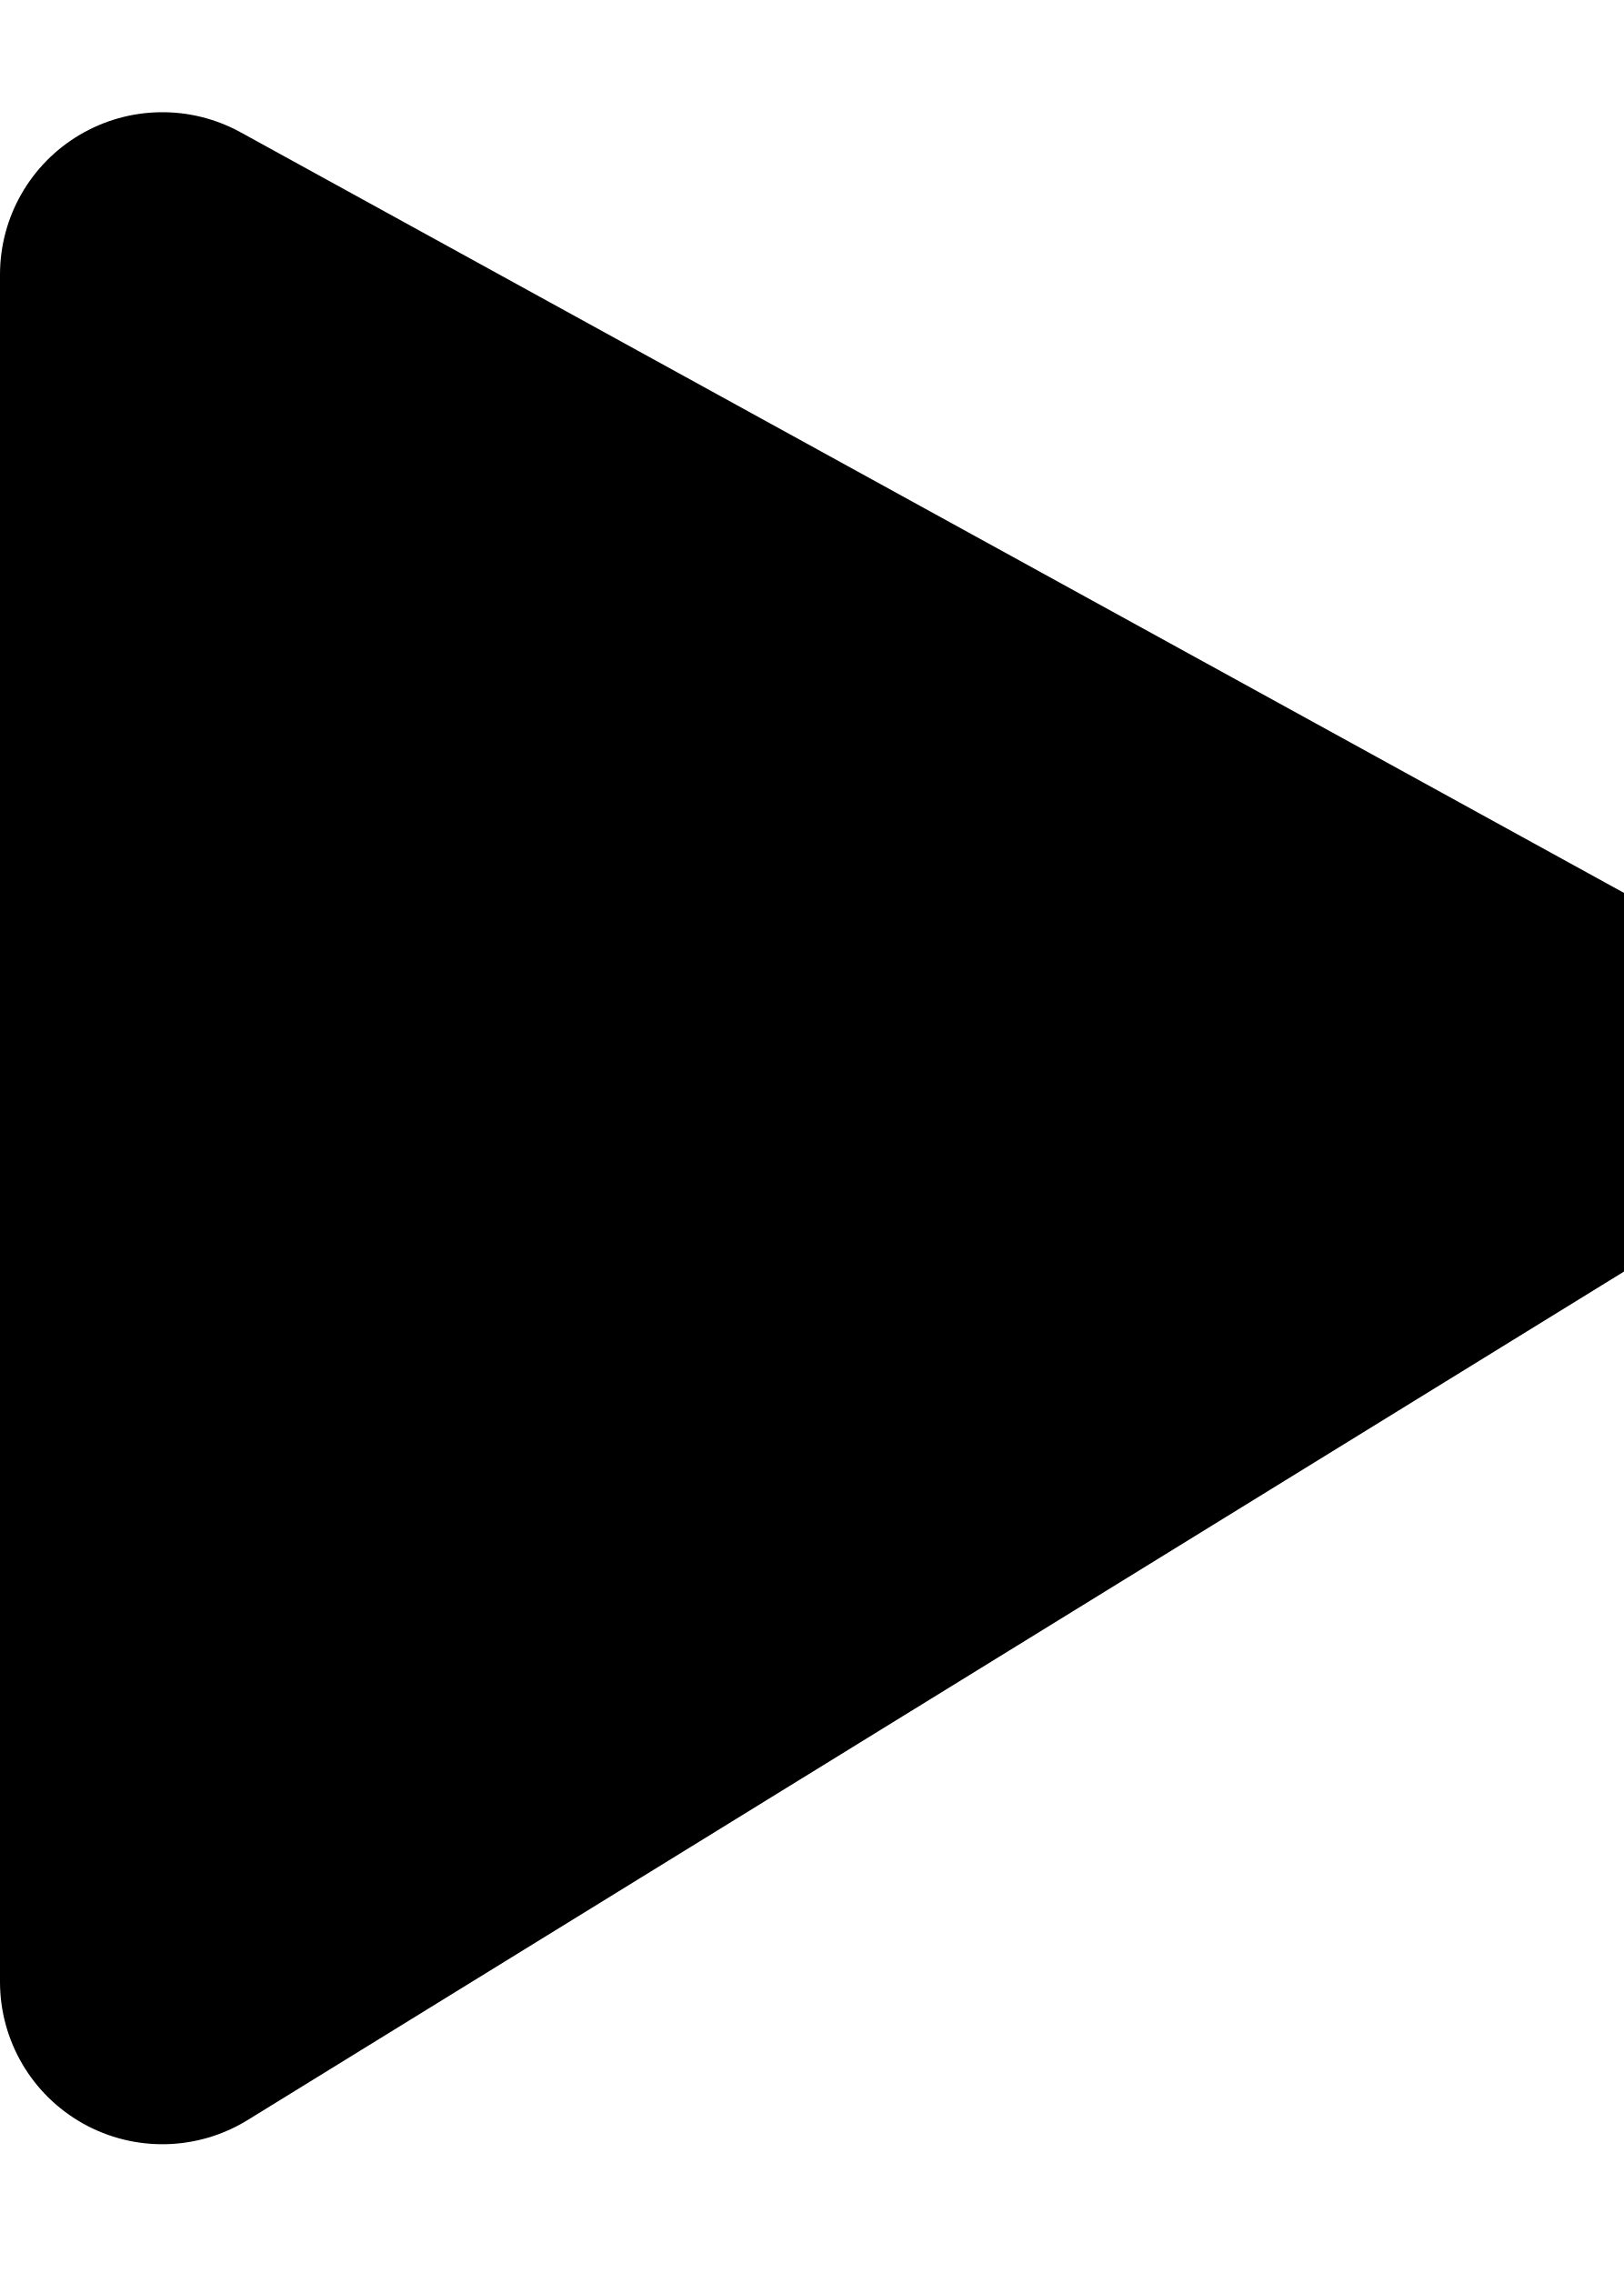
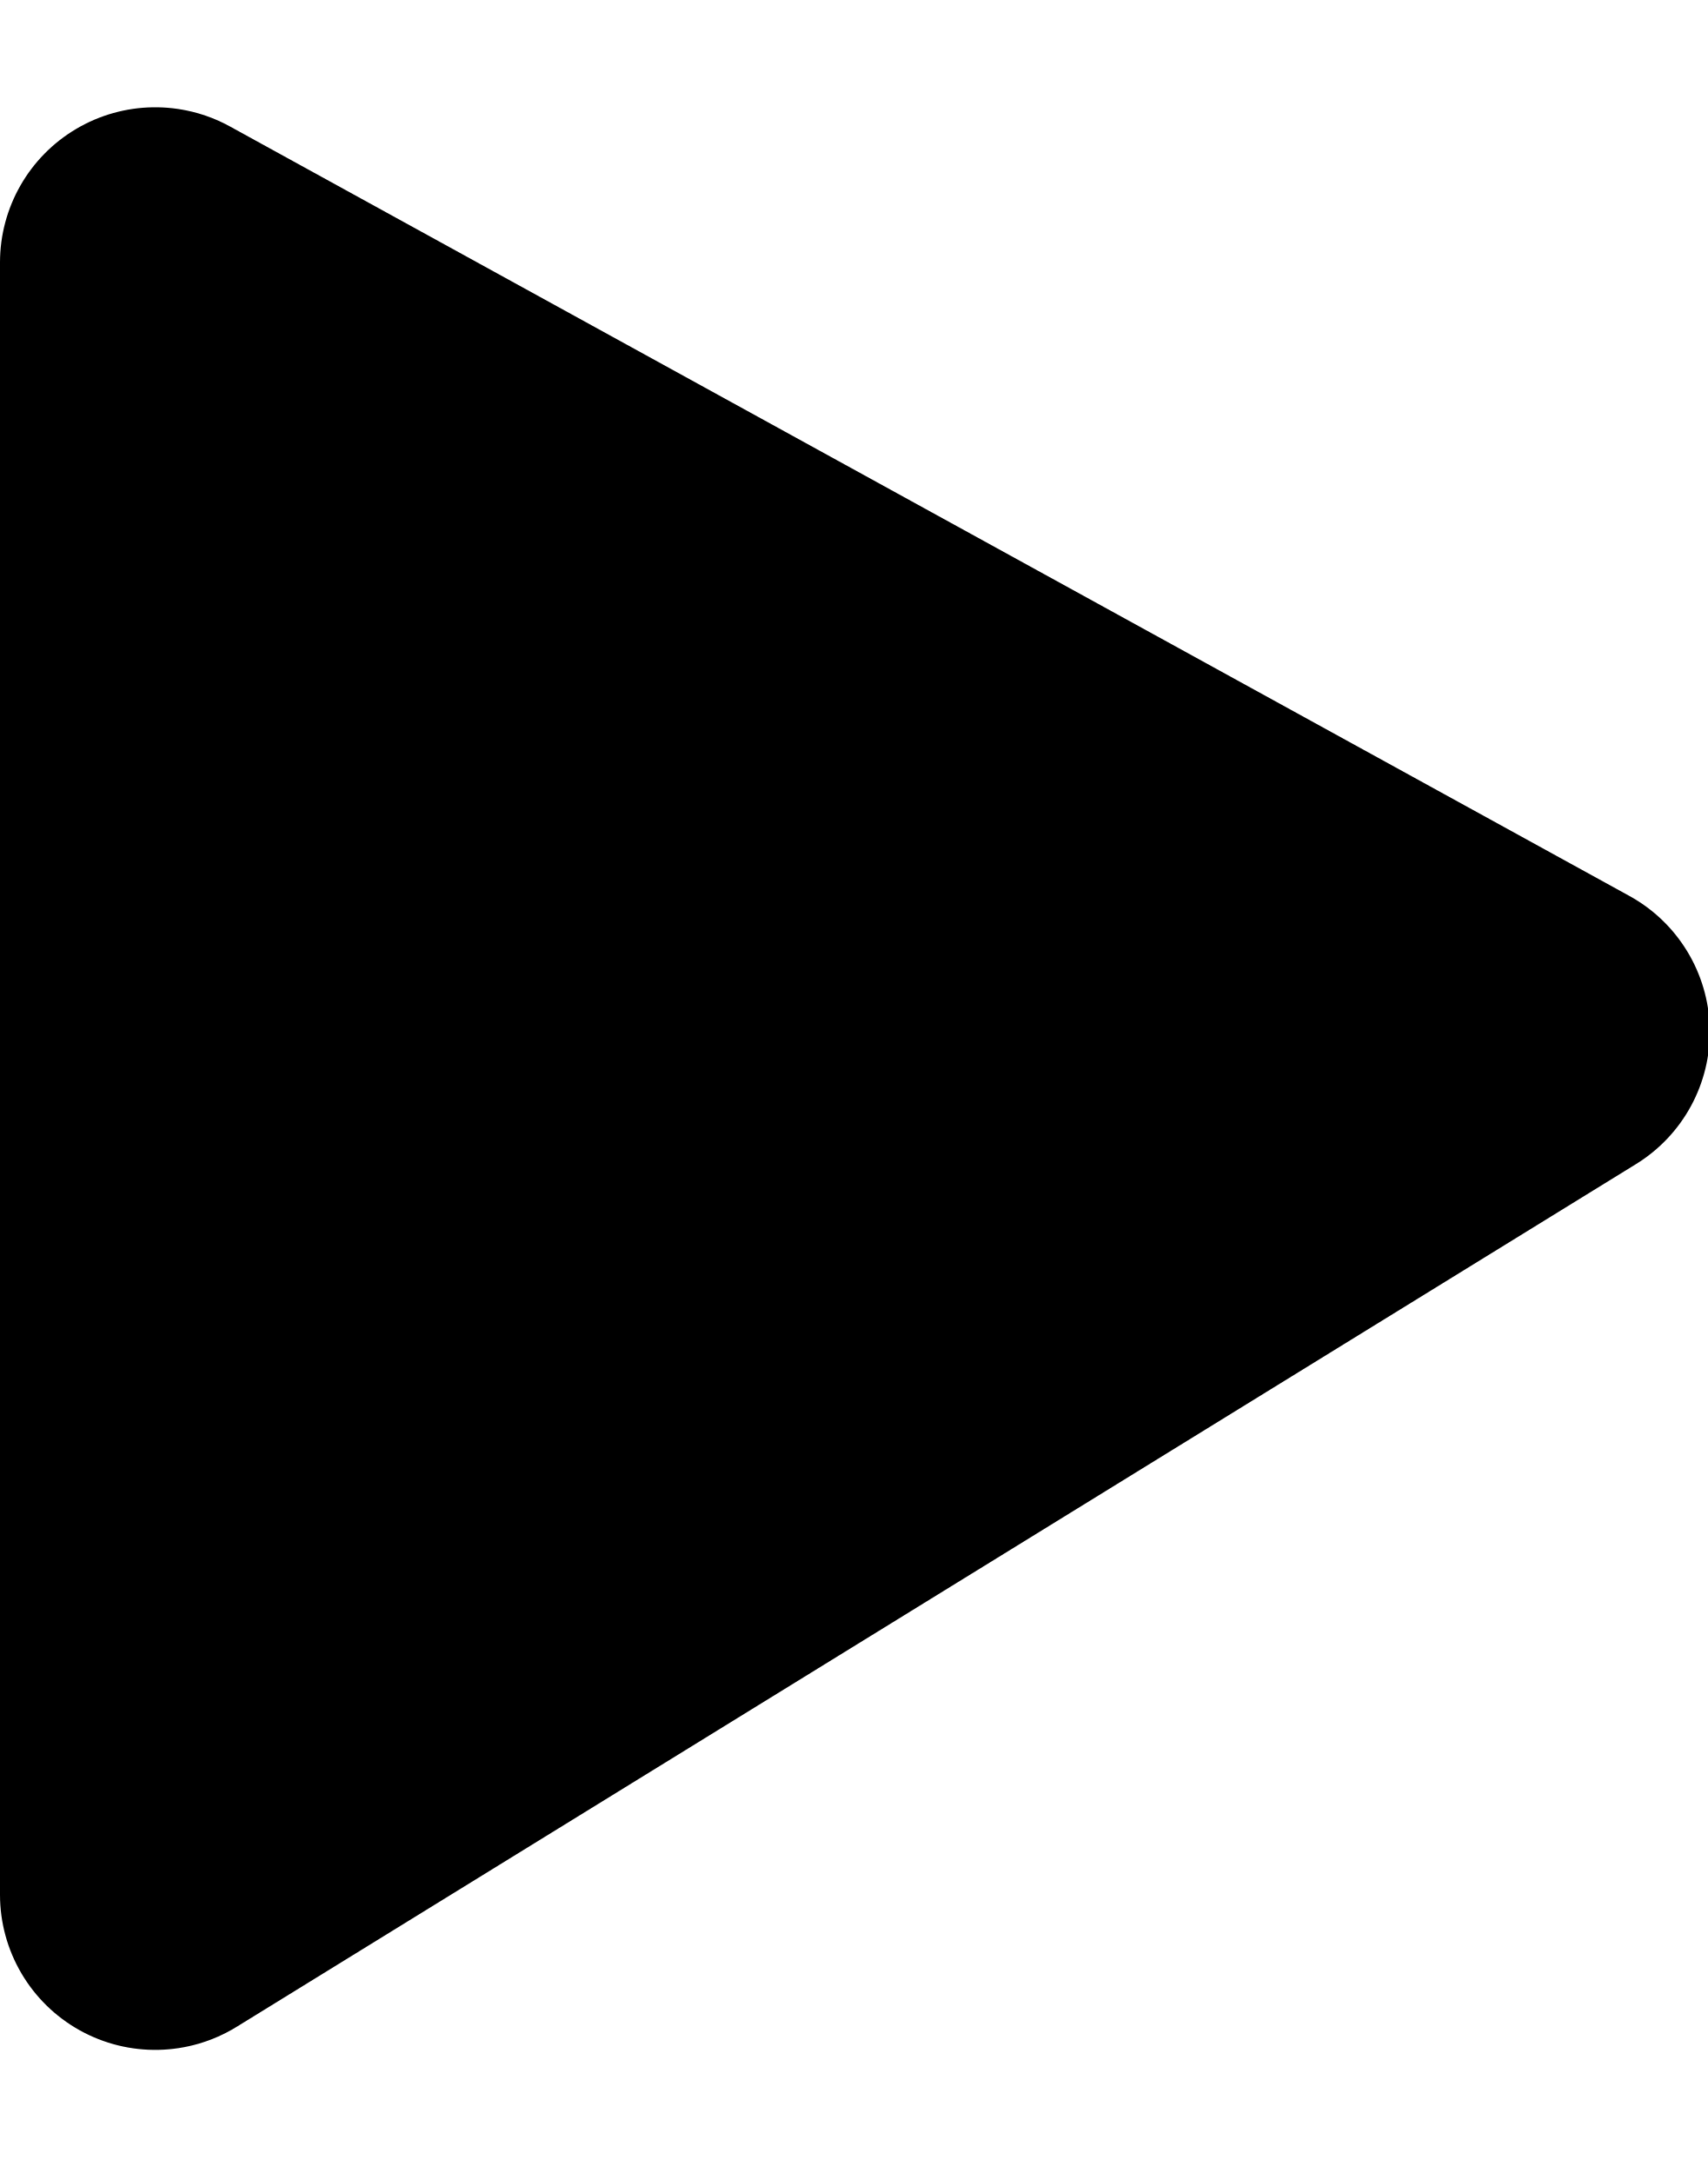
- <svg xmlns="http://www.w3.org/2000/svg" fill="none" class="icon icon-play" viewBox="0 0 10 14">
+ <svg xmlns="http://www.w3.org/2000/svg" fill="none" class="icon icon-play" viewBox="0 0 11 14">
  <path fill="currentColor" fill-rule="evenodd" d="M1.482.815A1 1 0 0 0 0 1.69v10.517a1 1 0 0 0 1.525.851L10.54 7.5a1 1 0 0 0-.043-1.728z" clip-rule="evenodd" />
</svg>
